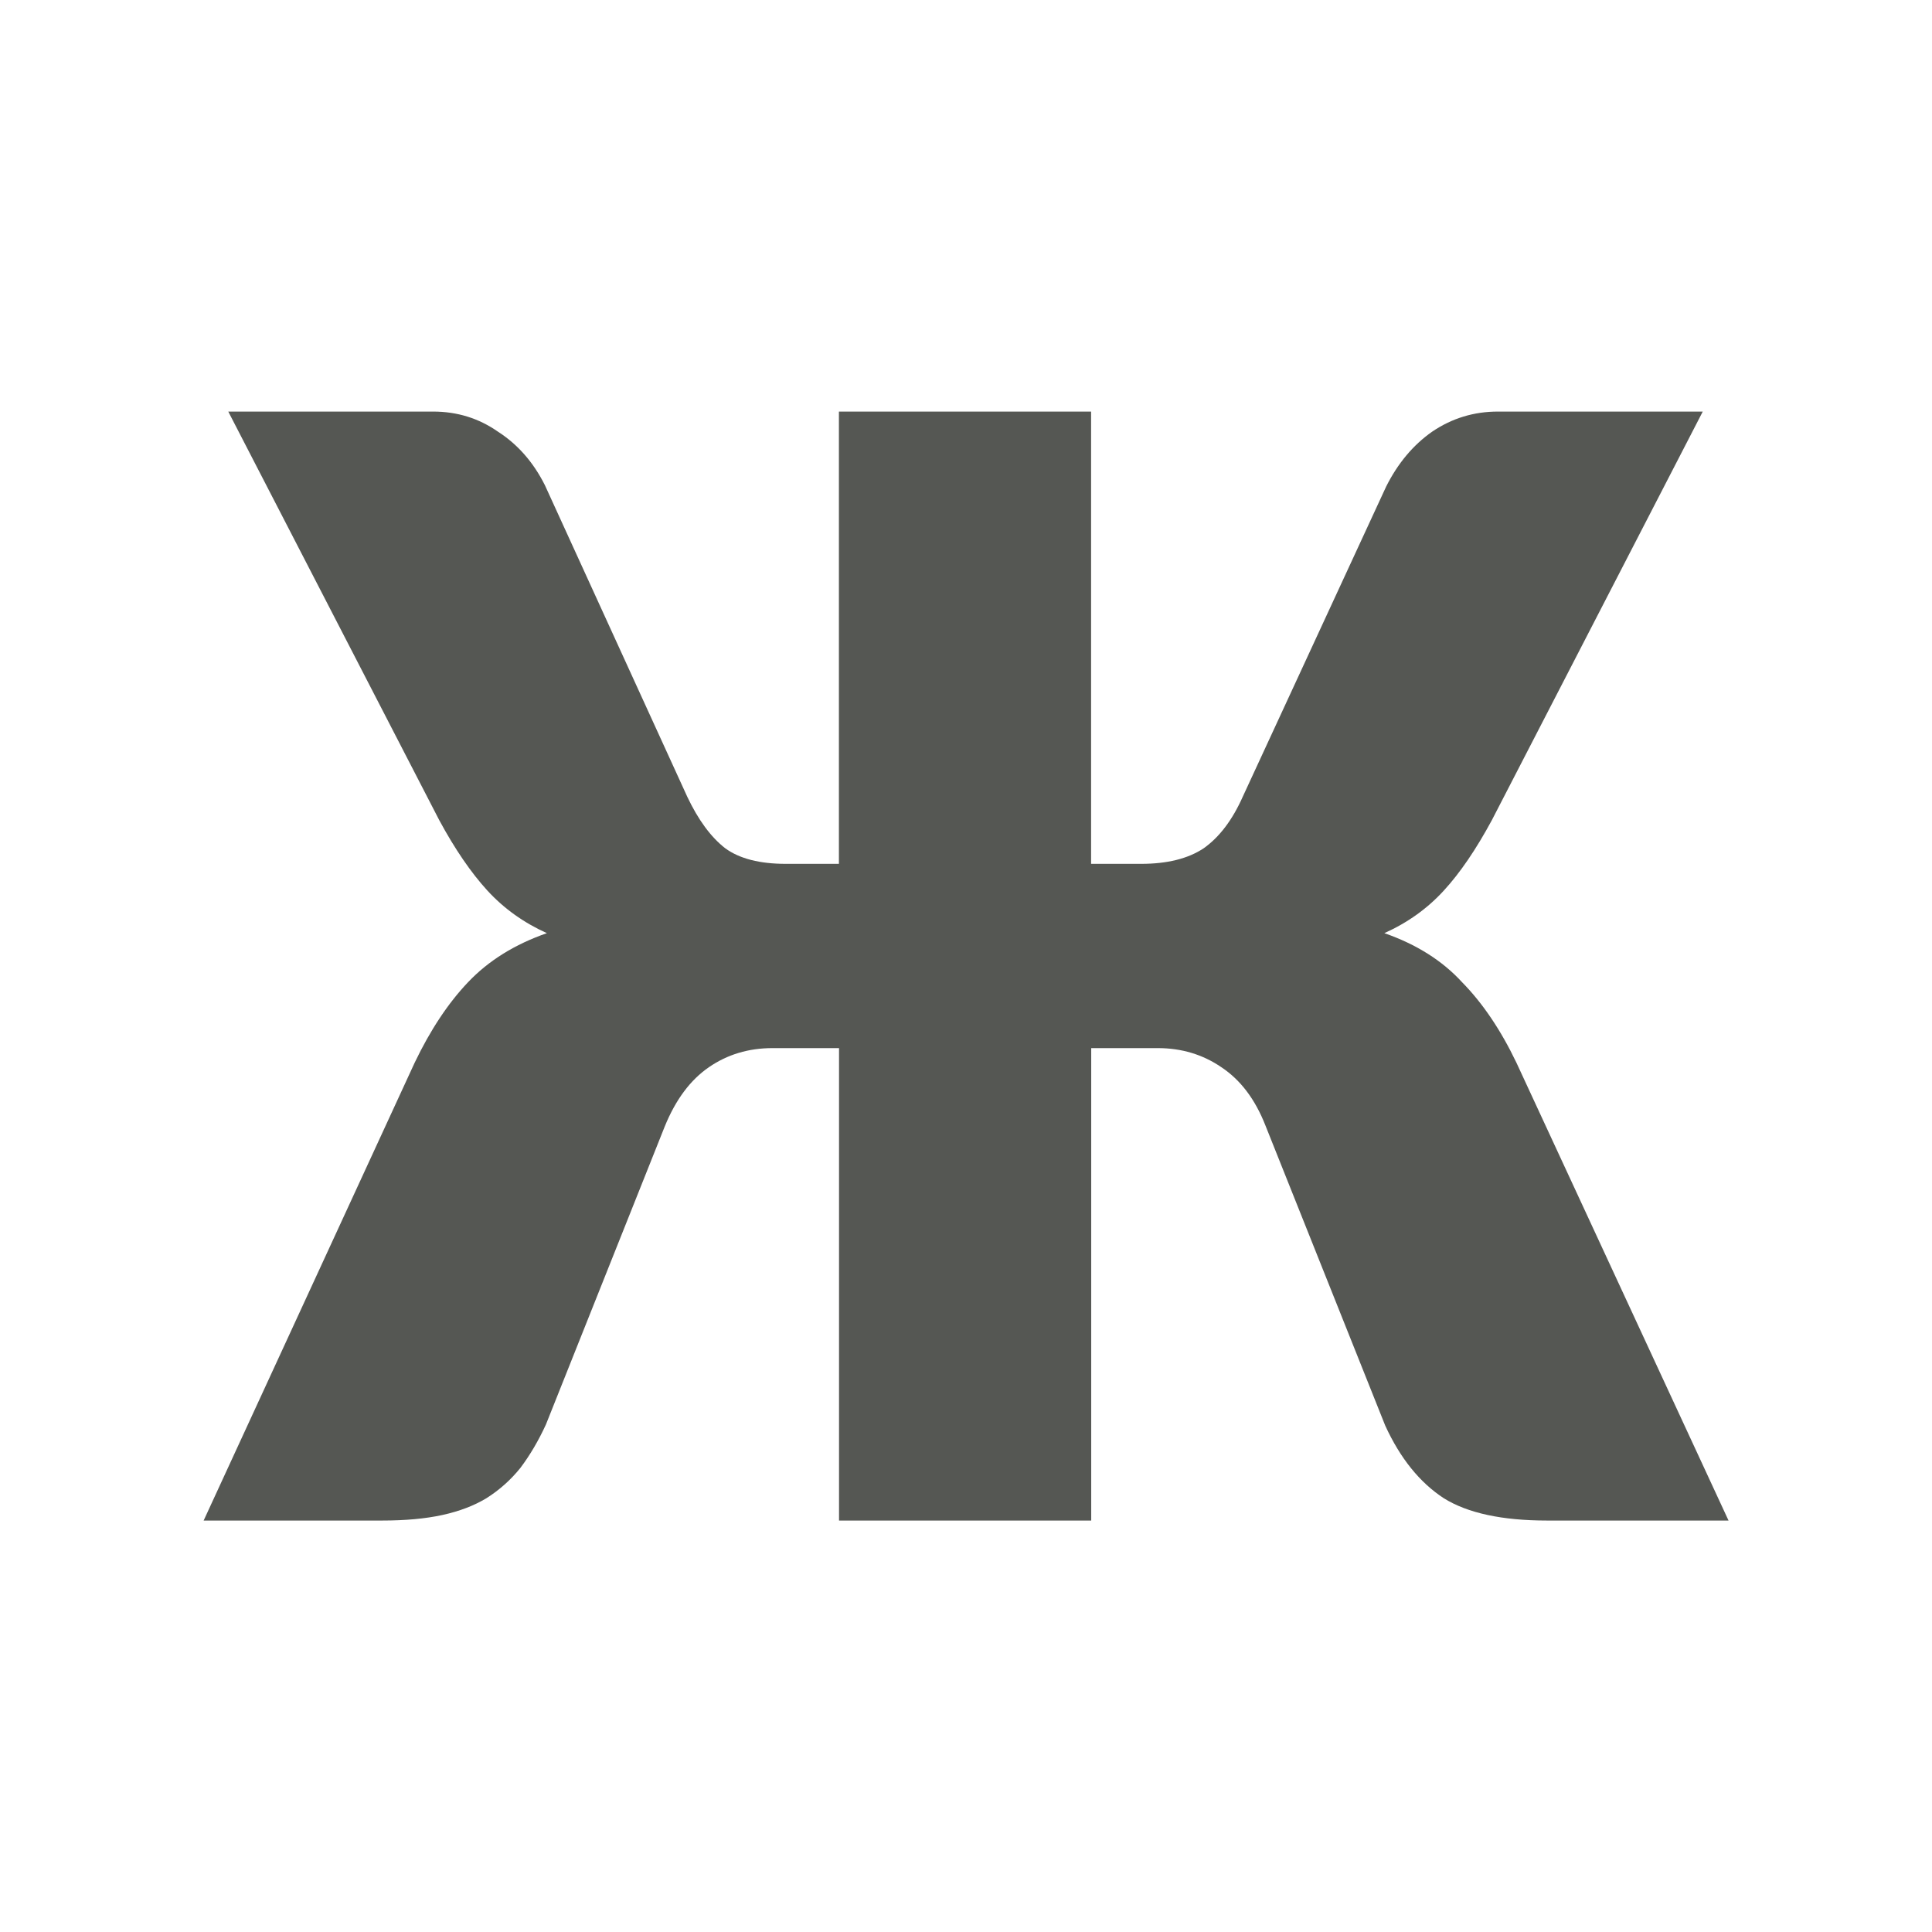
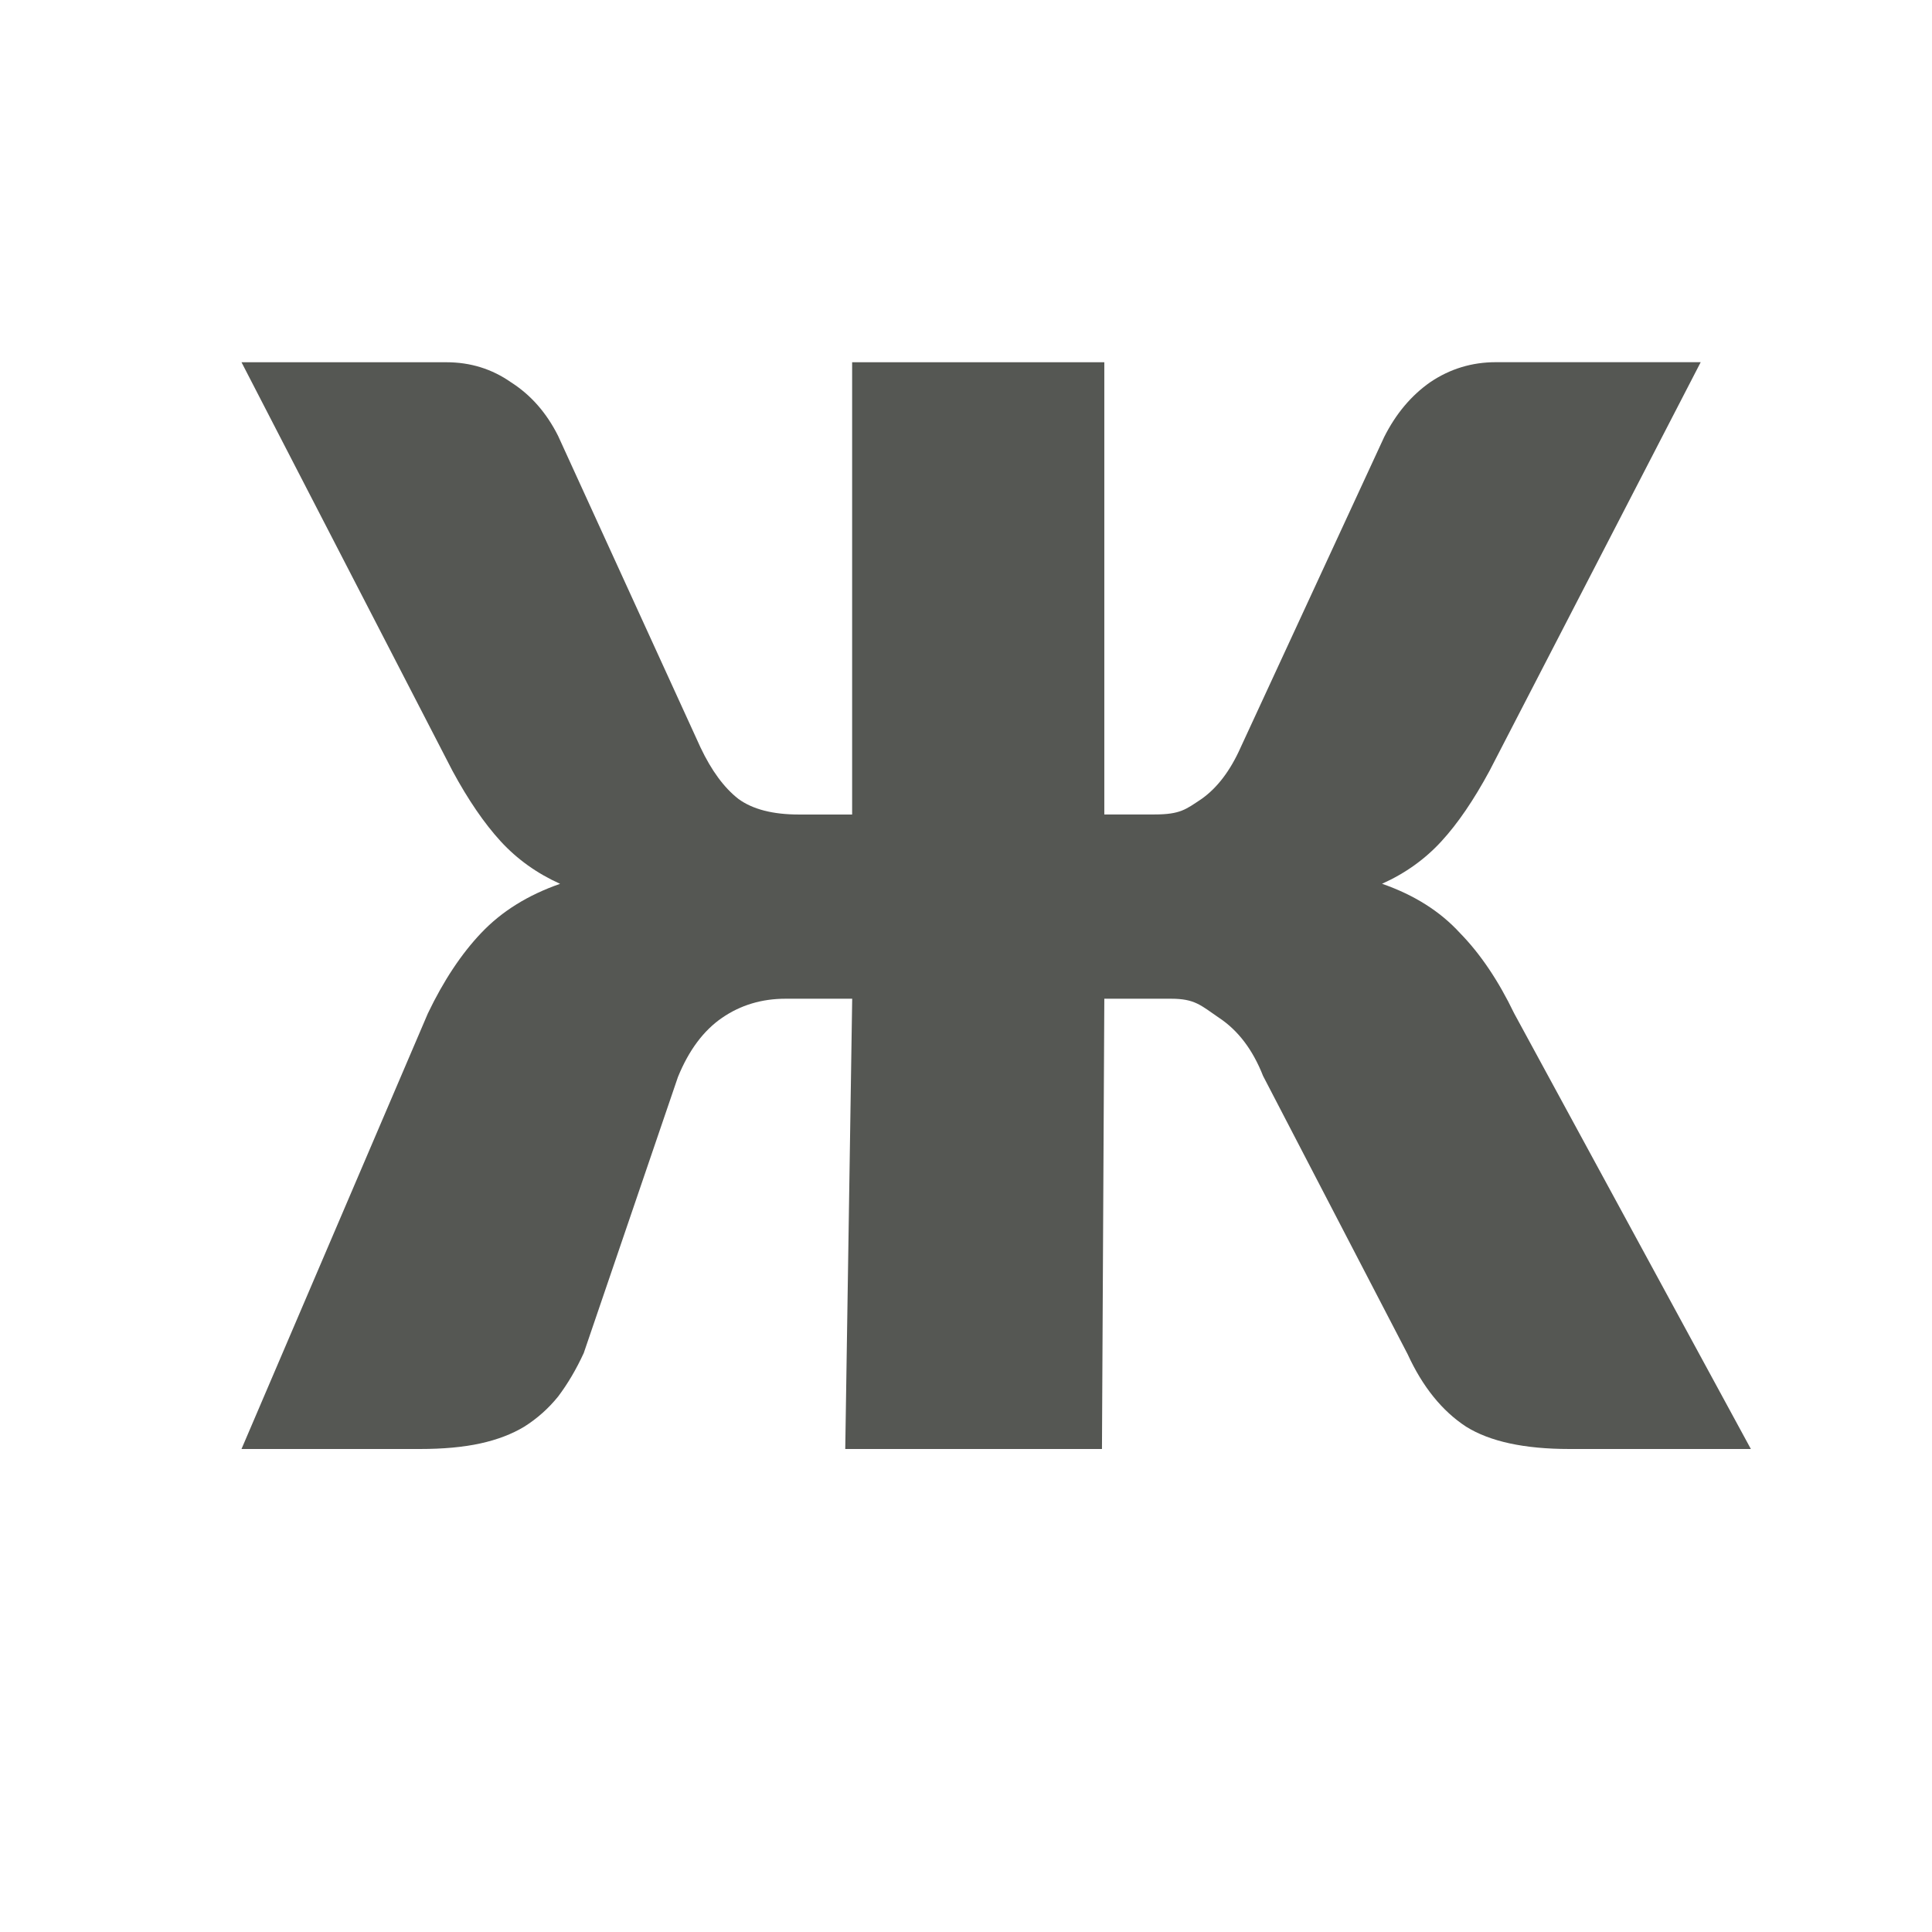
<svg xmlns="http://www.w3.org/2000/svg" viewBox="0 0 32 32" version="1.1" id="svg4" width="32" height="32">
  <defs id="defs8" />
-   <path d="m 3.781,6.817 3.495,6.769 c 0.26,0.481 0.527,0.87 0.798,1.166 0.272,0.296 0.6,0.531 0.984,0.704 -0.532,0.185 -0.968,0.456 -1.307,0.814 -0.328,0.345 -0.623,0.789 -0.883,1.332 l -3.495,7.583 h 2.953 c 0.385,0 0.719,-0.03 1.002,-0.092 0.283,-0.062 0.525,-0.155 0.729,-0.278 0.215,-0.136 0.402,-0.303 0.561,-0.5 0.158,-0.21 0.299,-0.448 0.424,-0.72 l 1.969,-4.939 c 0.181,-0.444 0.425,-0.77 0.731,-0.98 0.305,-0.21 0.656,-0.316 1.052,-0.316 h 1.103 v 7.825 h 4.177 v -7.825 h 1.103 c 0.396,0 0.746,0.107 1.052,0.316 0.317,0.21 0.559,0.53 0.729,0.962 l 1.986,4.975 c 0.249,0.543 0.573,0.943 0.969,1.202 0.396,0.247 0.966,0.37 1.713,0.37 h 3.004 l -3.513,-7.583 c -0.26,-0.543 -0.56,-0.987 -0.899,-1.332 -0.328,-0.358 -0.757,-0.629 -1.289,-0.814 0.385,-0.173 0.713,-0.408 0.984,-0.704 0.272,-0.296 0.536,-0.685 0.796,-1.166 L 28.203,6.817 H 24.809 c -0.396,0 -0.759,0.11 -1.087,0.332 -0.317,0.222 -0.57,0.526 -0.762,0.908 l -2.377,5.141 c -0.17,0.382 -0.385,0.667 -0.646,0.852 -0.26,0.173 -0.606,0.258 -1.036,0.258 H 18.072 V 6.817 h -4.177 v 7.491 h -0.881 c -0.43,0 -0.765,-0.085 -1.002,-0.258 -0.238,-0.185 -0.447,-0.47 -0.628,-0.852 L 9.025,8.036 C 8.833,7.654 8.573,7.358 8.245,7.148 7.928,6.927 7.571,6.817 7.175,6.817 Z" id="path2" style="fill:#555753;stroke-width:1" />
+   <path d="m 4,6 3.495,6.769 c 0.26,0.481 0.527,0.87 0.798,1.166 0.272,0.296 0.6,0.531 0.984,0.704 -0.532,0.185 -0.968,0.456 -1.307,0.814 -0.328,0.345 -0.623,0.789 -0.883,1.332 L 4,24 h 2.953 c 0.385,0 0.719,-0.03 1.002,-0.092 0.283,-0.062 0.525,-0.155 0.729,-0.278 0.215,-0.136 0.402,-0.303 0.561,-0.5 0.158,-0.21 0.299,-0.448 0.424,-0.72 l 1.56,-4.572 c 0.181,-0.444 0.425,-0.77 0.731,-0.98 0.305,-0.21 0.656,-0.316 1.052,-0.316 h 1.103 L 14,24 h 4.252 l 0.039,-7.458 h 1.103 c 0.396,0 0.492,0.107 0.797,0.316 0.317,0.21 0.559,0.53 0.729,0.962 l 2.394,4.608 c 0.249,0.543 0.573,0.943 0.969,1.202 0.396,0.247 0.966,0.37 1.713,0.37 H 29 L 25.079,16.784 C 24.818,16.242 24.519,15.798 24.18,15.452 c -0.328,-0.358 -0.757,-0.629 -1.289,-0.814 0.385,-0.173 0.713,-0.408 0.984,-0.704 0.272,-0.296 0.536,-0.685 0.796,-1.166 l 3.498,-6.769 h -3.394 c -0.396,0 -0.759,0.11 -1.087,0.332 -0.317,0.222 -0.57,0.526 -0.762,0.908 l -2.377,5.141 c -0.17,0.382 -0.385,0.667 -0.646,0.852 -0.26,0.173 -0.352,0.258 -0.782,0.258 H 18.291 V 6 h -4.177 v 7.491 h -0.881 c -0.43,0 -0.765,-0.085 -1.002,-0.258 C 11.993,13.048 11.784,12.763 11.603,12.381 L 9.244,7.22 C 9.052,6.837 8.792,6.541 8.464,6.332 8.147,6.11 7.79,6 7.394,6 Z" id="path2" style="fill:#555753;stroke-width:1" />
</svg>
